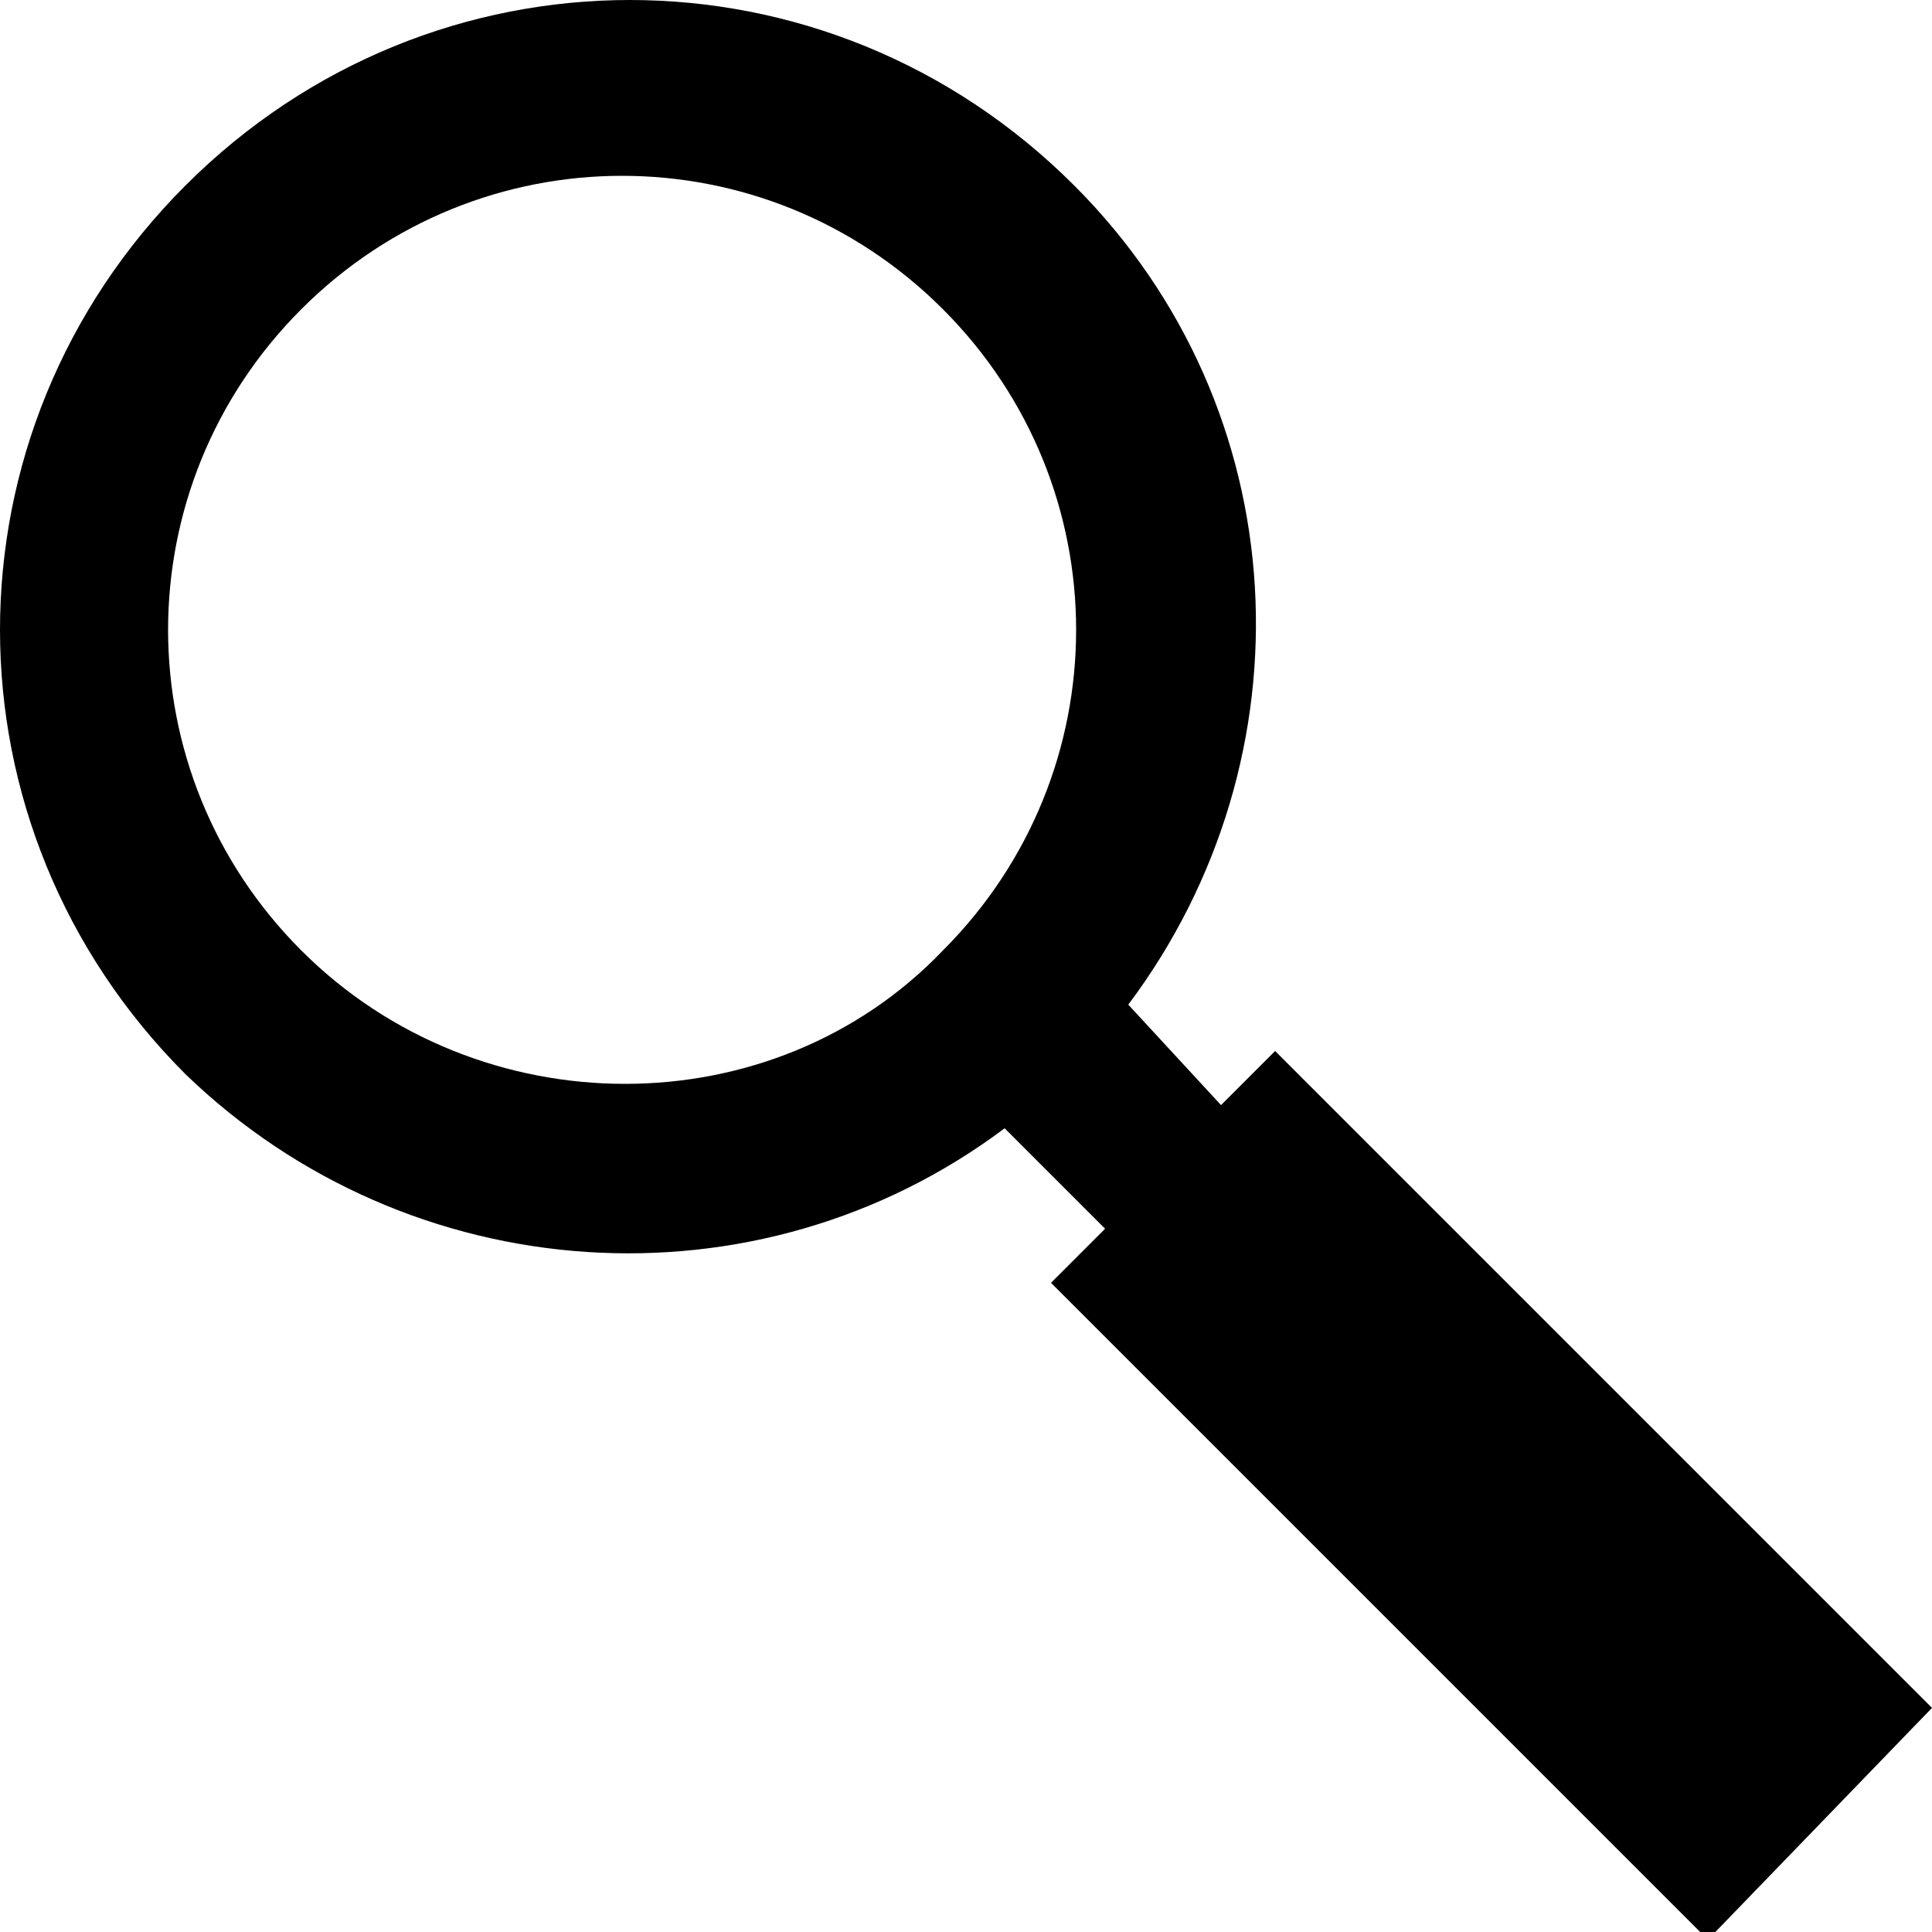
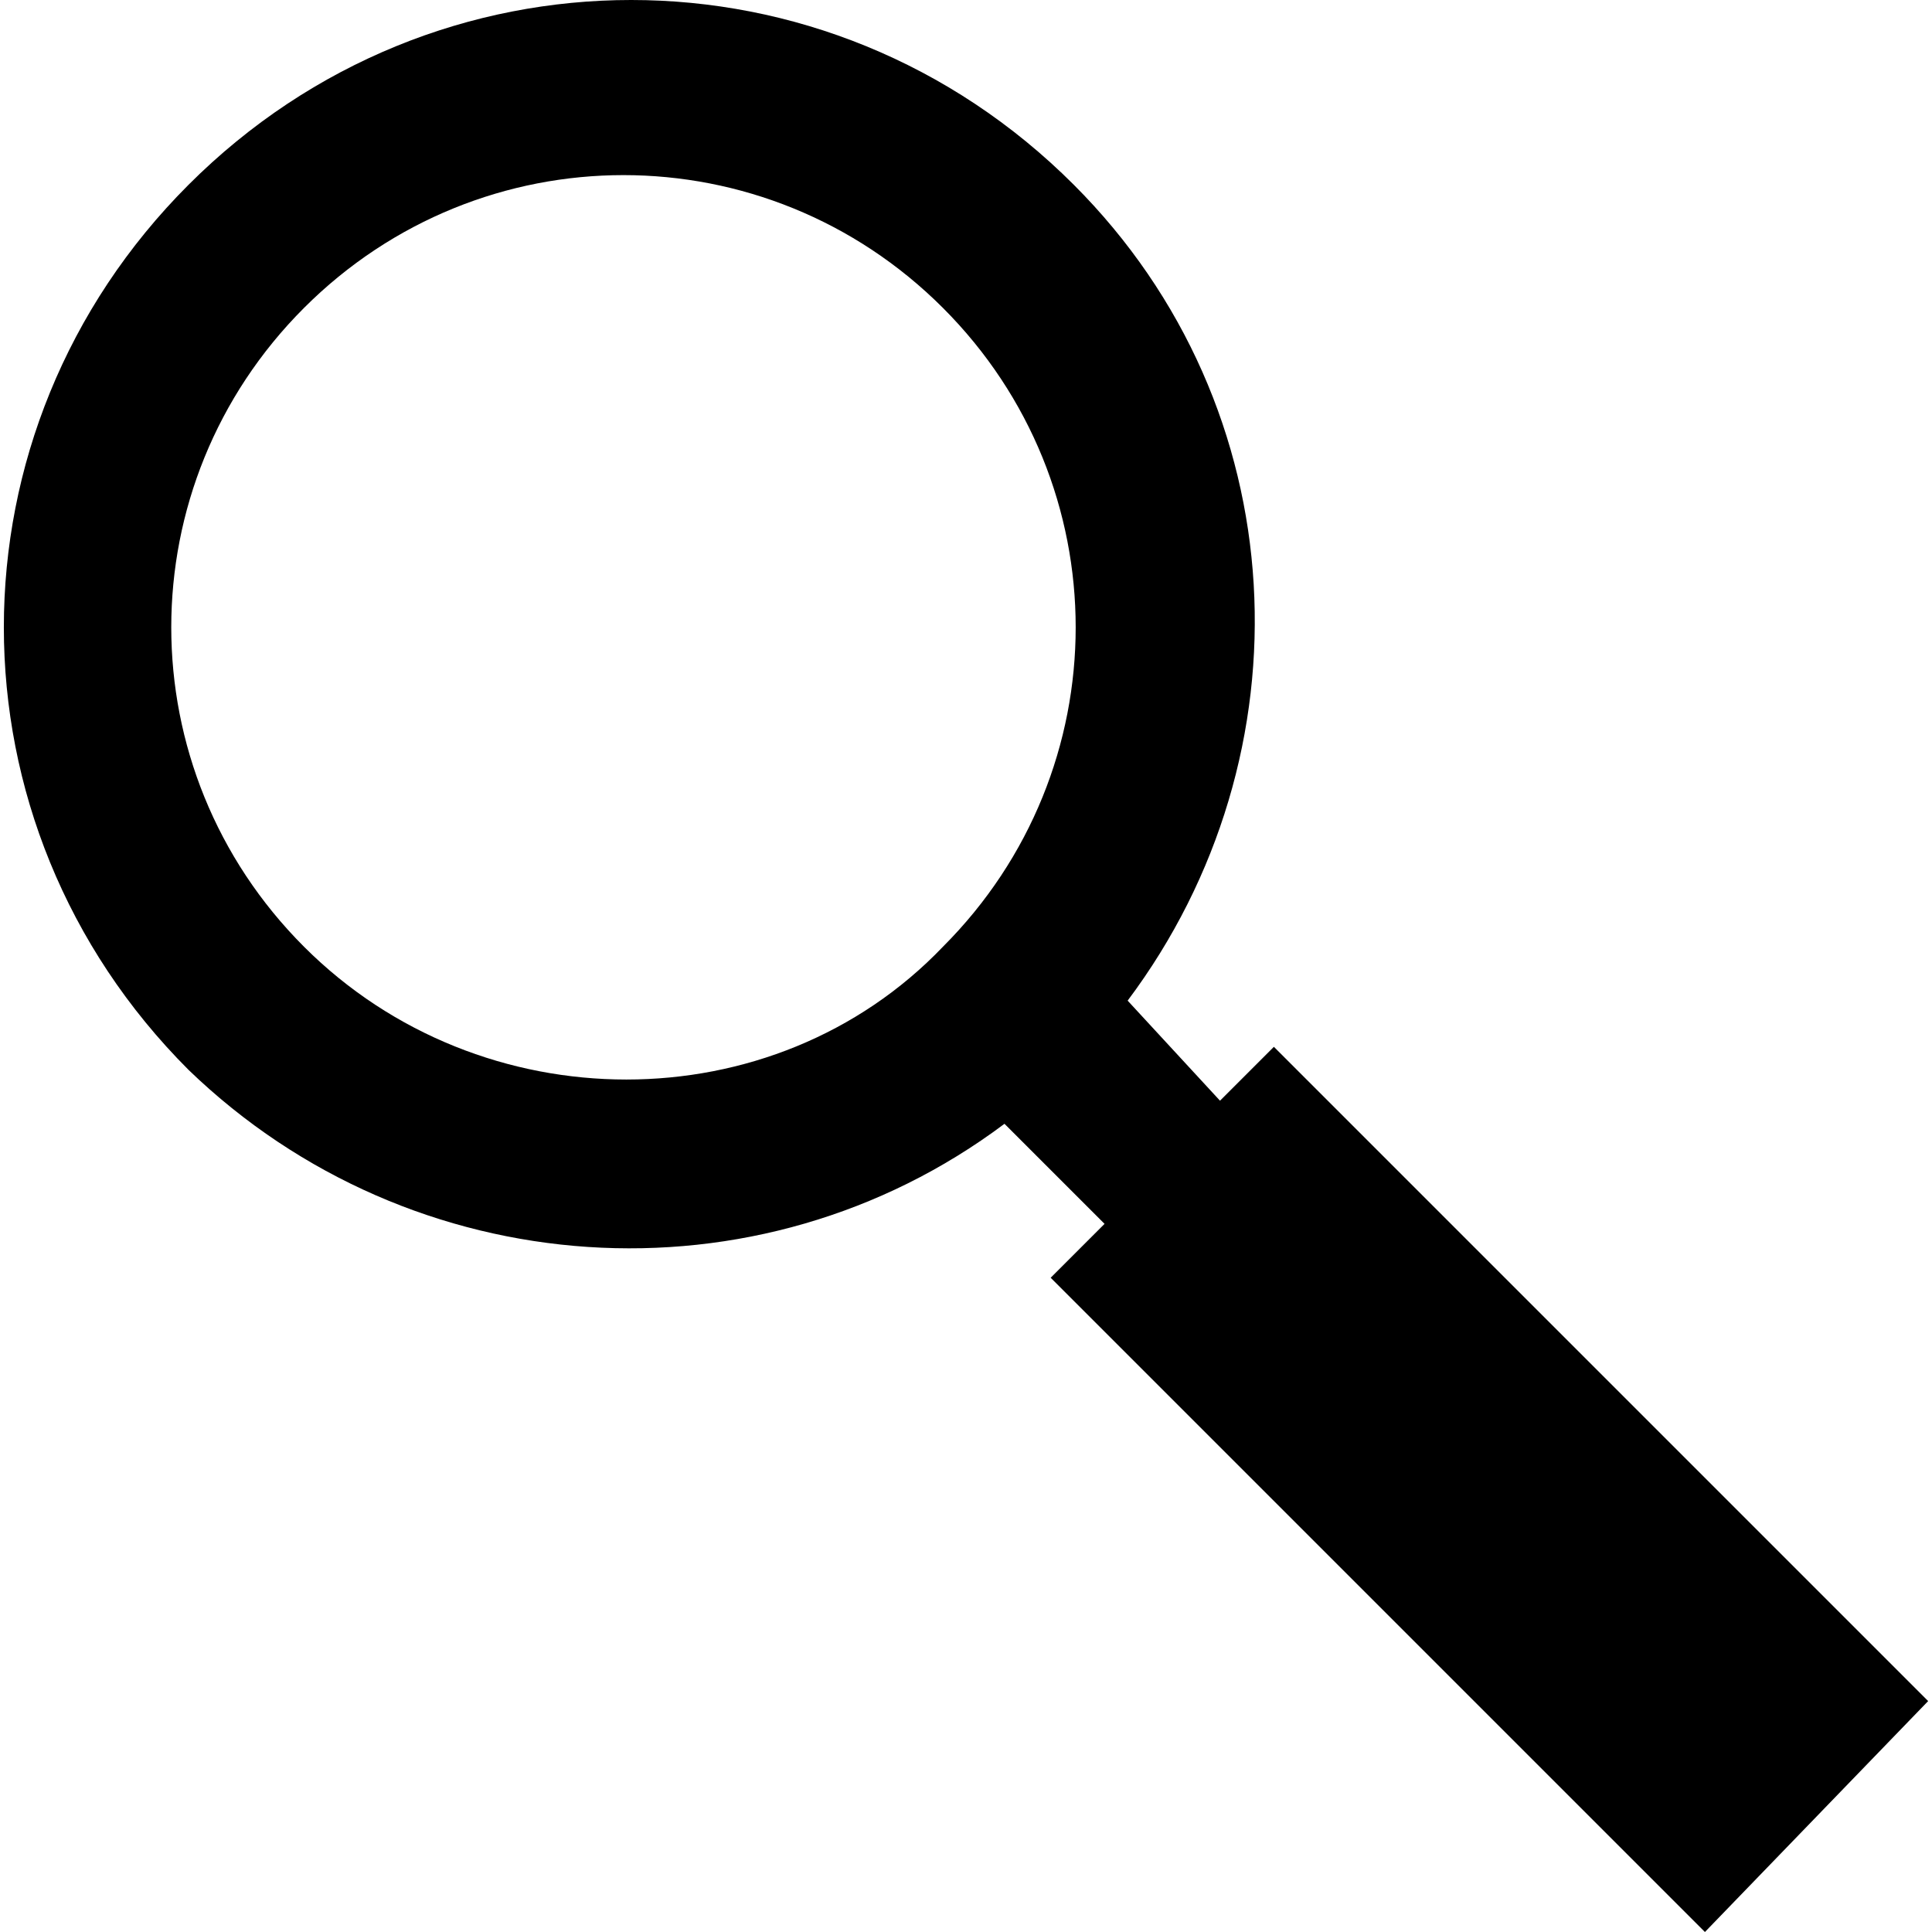
- <svg xmlns="http://www.w3.org/2000/svg" version="1.1" id="Layer_1" x="0px" y="0px" viewBox="0 0 25 25" enable-background="new 0 0 25 25" xml:space="preserve">
+ <svg xmlns="http://www.w3.org/2000/svg" version="1.1" id="Layer_1" x="0px" y="0px" width="512px" height="512.001px" viewBox="50 141.224 512 512.001" enable-background="new 50 141.224 512 512.001" xml:space="preserve">
  <g>
-     <path d="M25,22.1l-8.5-8.5l-0.7,0.7L14.6,13c2.4-3.2,2.2-7.7-0.7-10.6c-3.2-3.2-8.3-3.2-11.5,0c-3.2,3.2-3.2,8.3,0,11.5   C5.3,16.7,9.8,17,13,14.6l1.3,1.3l-0.7,0.7l8.5,8.5L25,22.1z M3.9,12.3c-2.3-2.3-2.3-6,0-8.3c2.3-2.3,6-2.3,8.3,0   c2.3,2.3,2.3,6,0,8.3C10,14.6,6.2,14.6,3.9,12.3z" />
+     <path d="M560.98,592.028L387.594,418.643l-14.279,14.279l-24.478-26.519c48.956-65.275,44.876-157.067-14.278-216.223   c-65.276-65.275-169.308-65.275-234.583,0s-65.275,169.307,0,234.582c59.156,57.116,150.948,63.235,216.223,14.279l26.519,26.518   l-14.279,14.279l173.386,173.387L560.98,592.028z M130.574,392.125c-46.917-46.917-46.917-122.39,0-169.307   s122.391-46.917,169.307,0c46.916,46.917,46.916,122.39,0,169.307C255.004,439.041,177.49,439.041,130.574,392.125z" />
  </g>
</svg>
